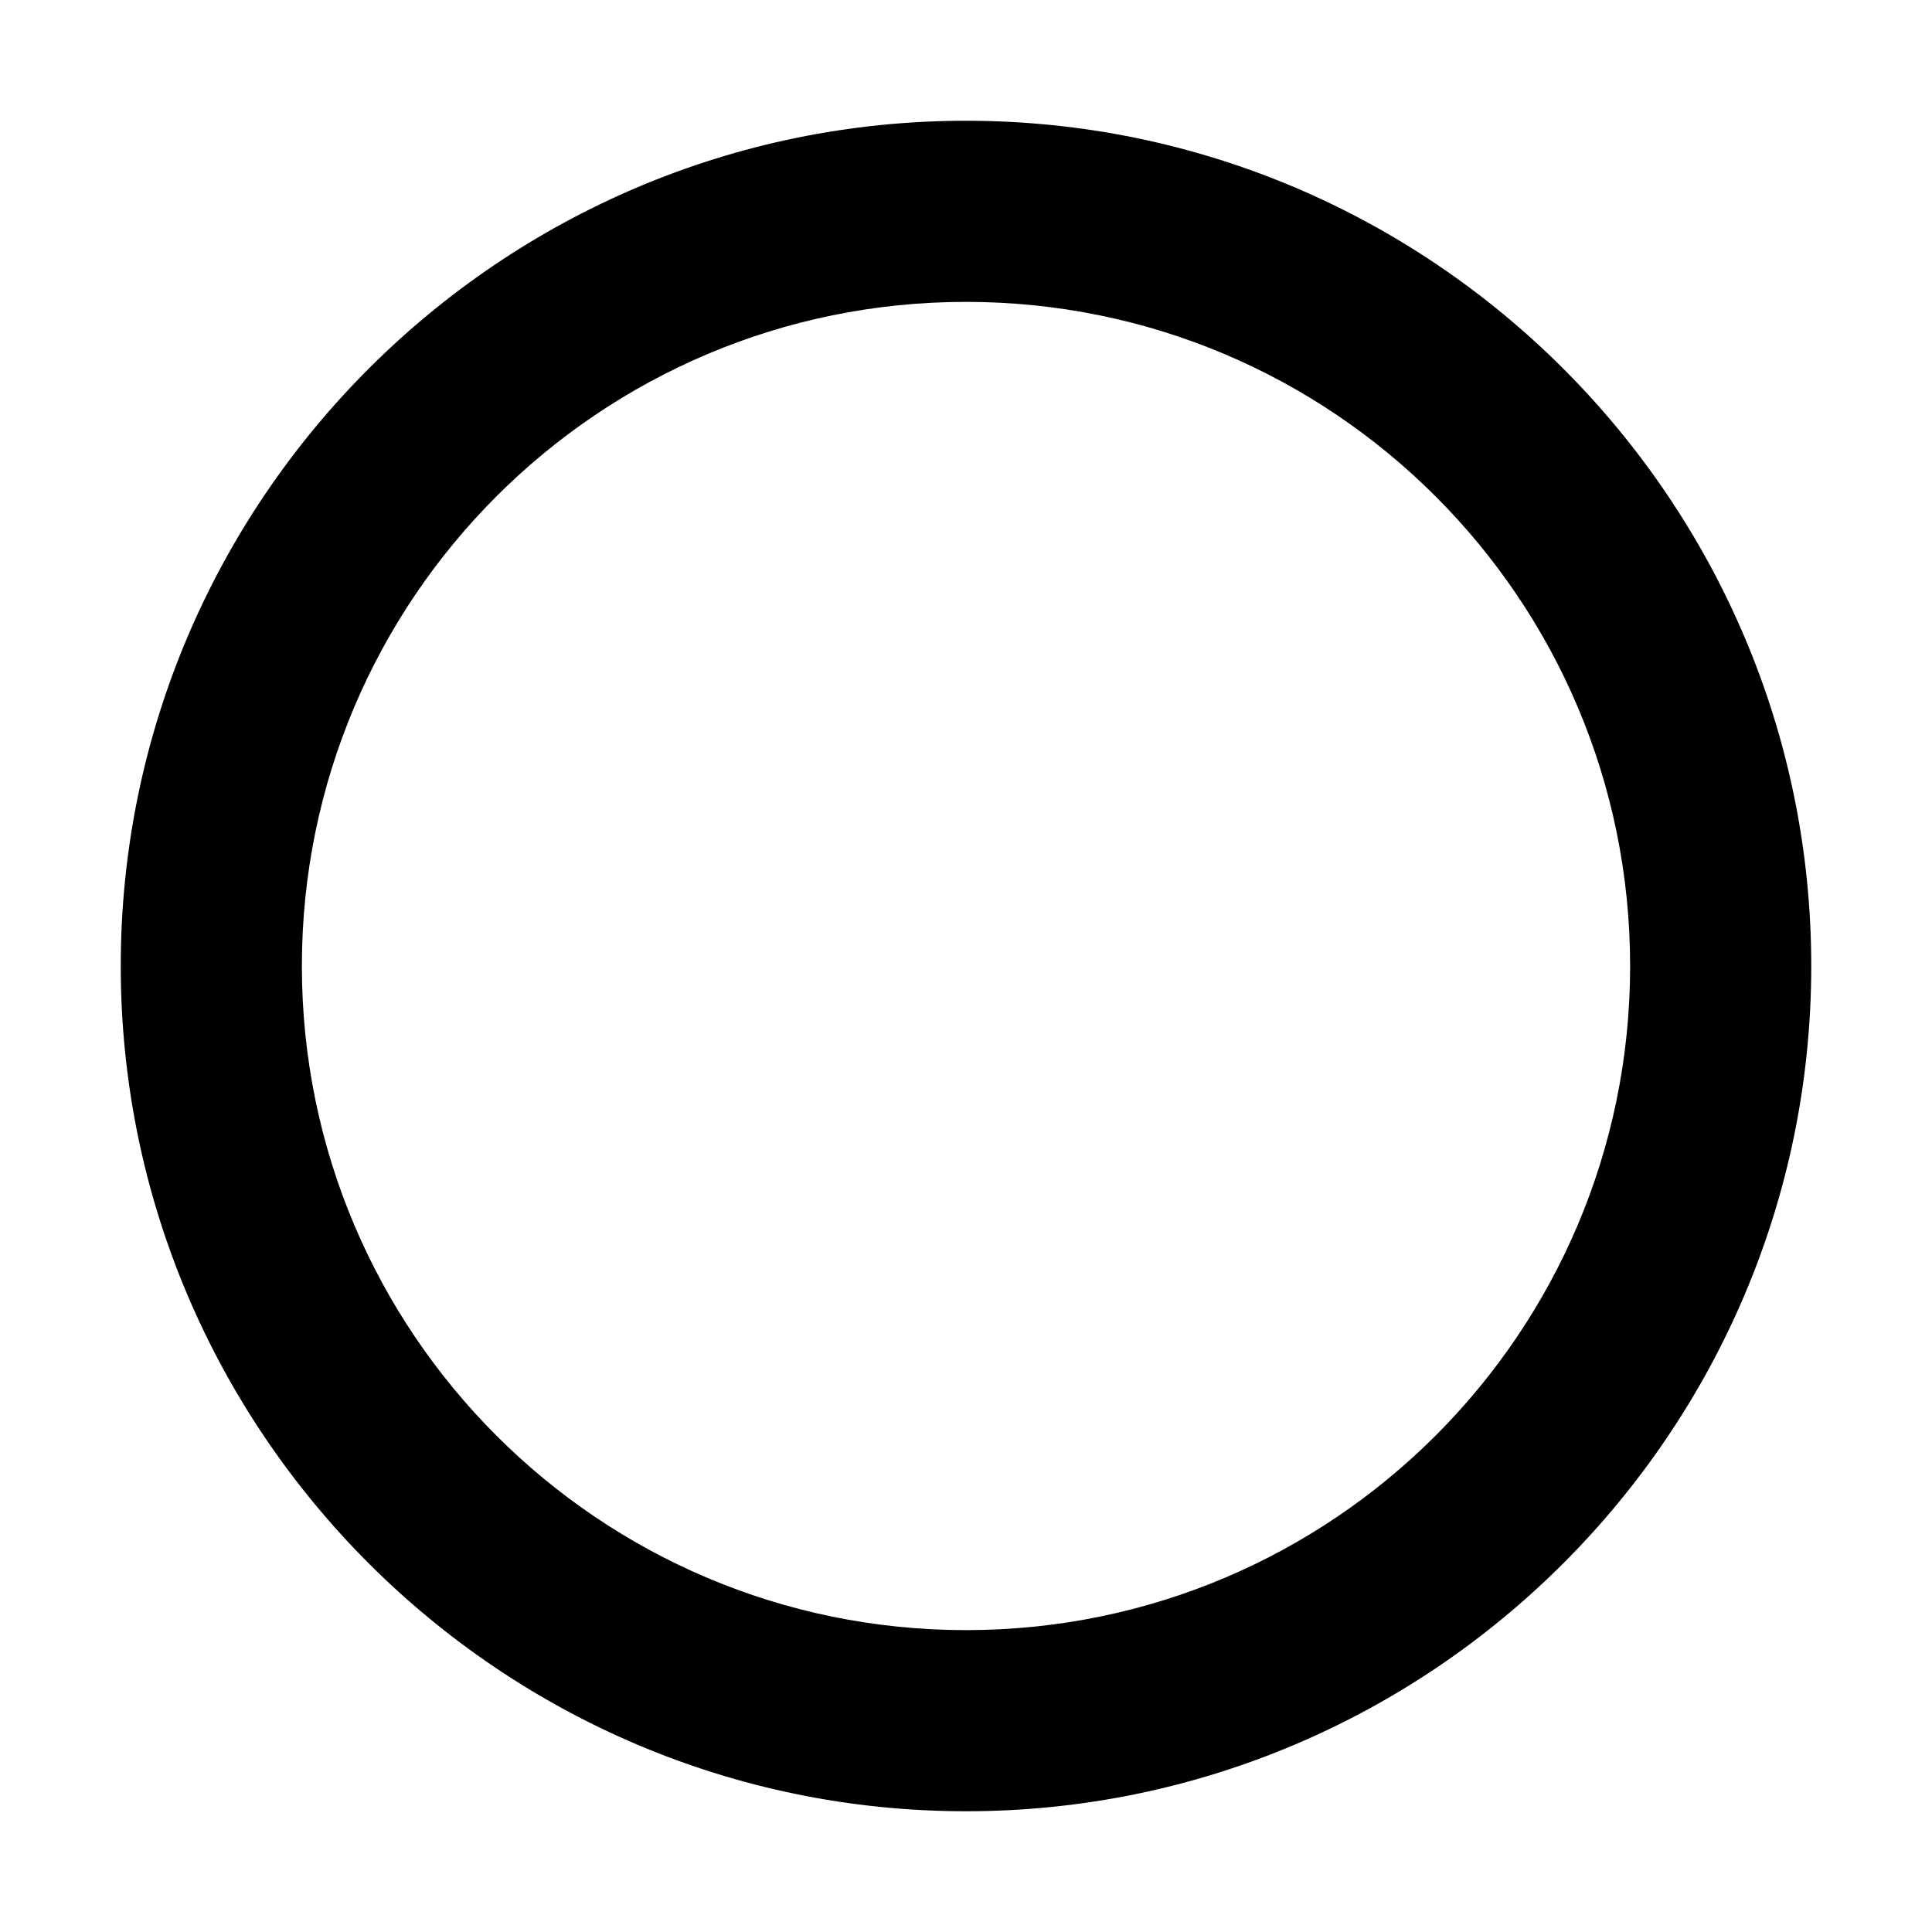
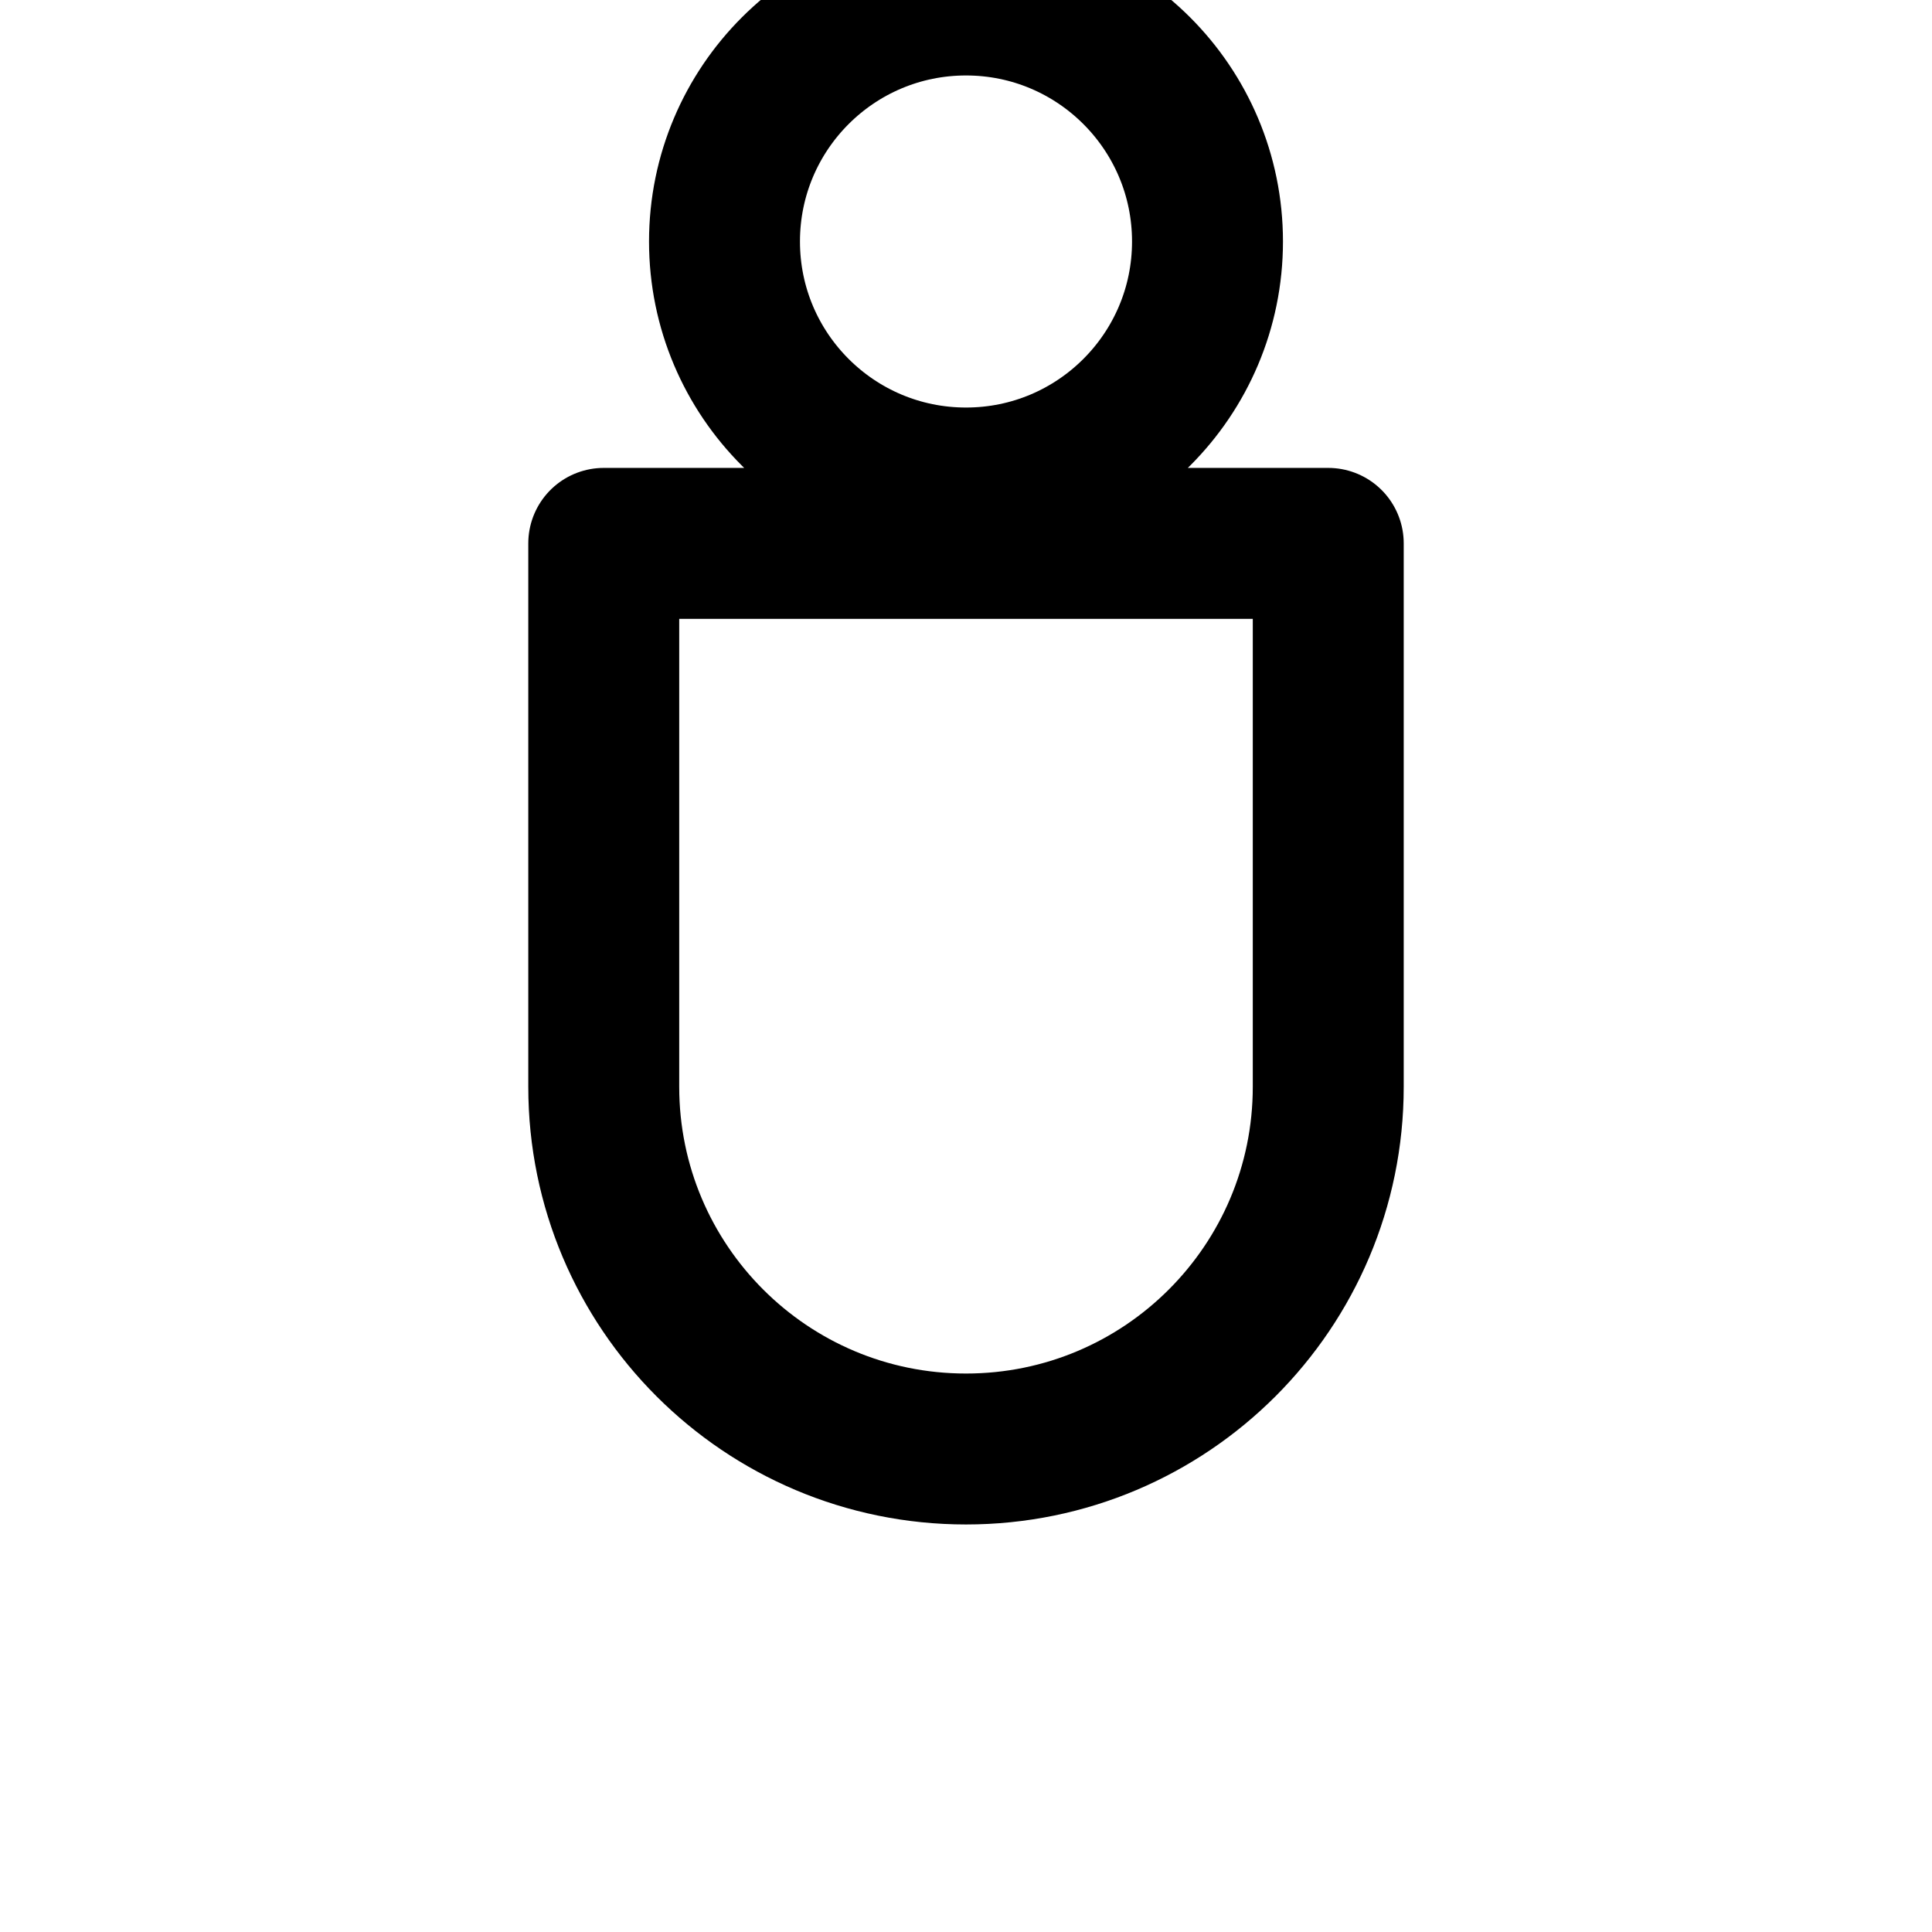
- <svg xmlns="http://www.w3.org/2000/svg" viewBox="0 0 32 32">
-   <path d="M16 2C8.284 2 2 8.284 2 16s6.284 14 14 14 14-6.284 14-14S23.716 2 16 2zm0 25c-6.075 0-11-4.925-11-11S9.925 5 16 5s11 4.925 11 11-4.925 11-11 11z" fill="currentColor">
-     <animate attributeName="d" dur="3s" repeatCount="indefinite" values="M16 2C8.284 2 2 8.284 2 16s6.284 14 14 14 14-6.284 14-14S23.716 2 16 2z;M16 2C8.293 2 2.504 3.673 0 7c-.653.85-1 1.938-1 3 0 6.627 5.373 12 12 12s12-5.373 12-12c0-1.062-.347-2.15-1-3C28.496 3.673 22.707 2 16 2z" />
-   </path>
+ <svg xmlns="http://www.w3.org/2000/svg" viewBox="0 0 32 32" fill="none" stroke="currentColor" stroke-width="2.5" stroke-linecap="round" stroke-linejoin="round">
+   <path d="M16 8a4 4 0 1 0 0-8 4 4 0 0 0 0 8Zm0 16c3.314 0 6-2.686 6-6V9H10v9c0 3.314 2.686 6 6 6Z" />
</svg>
